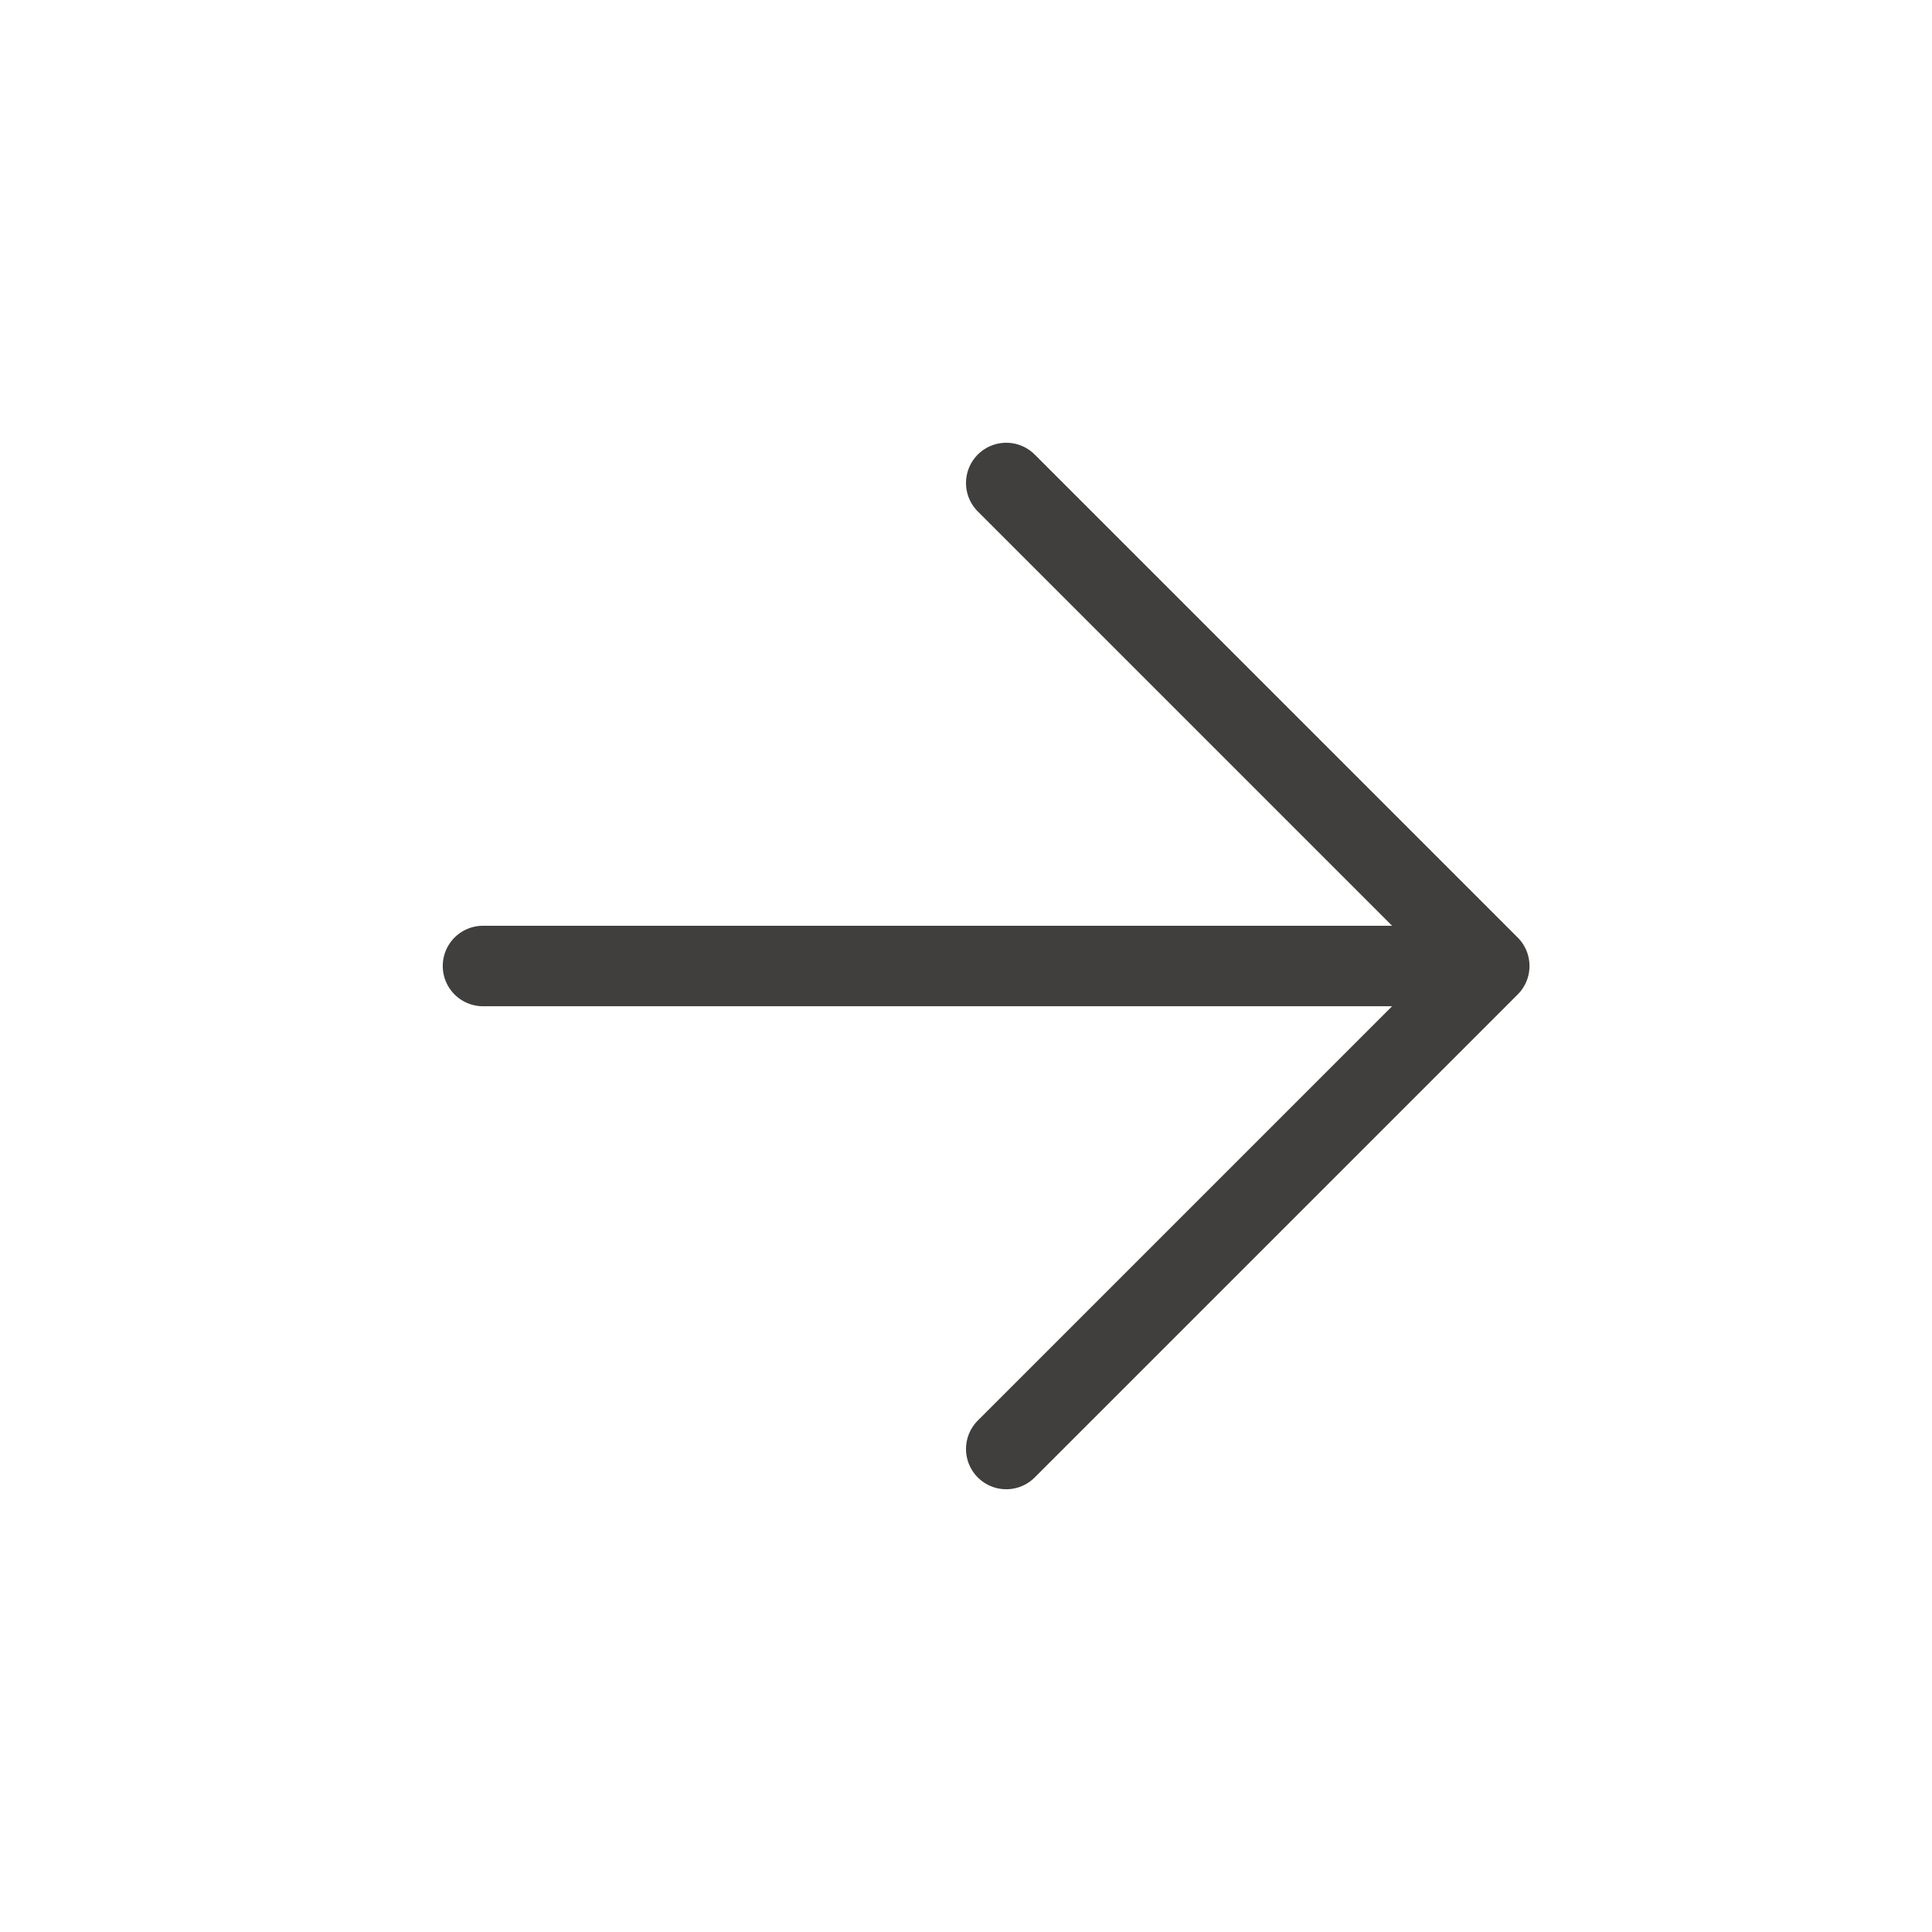
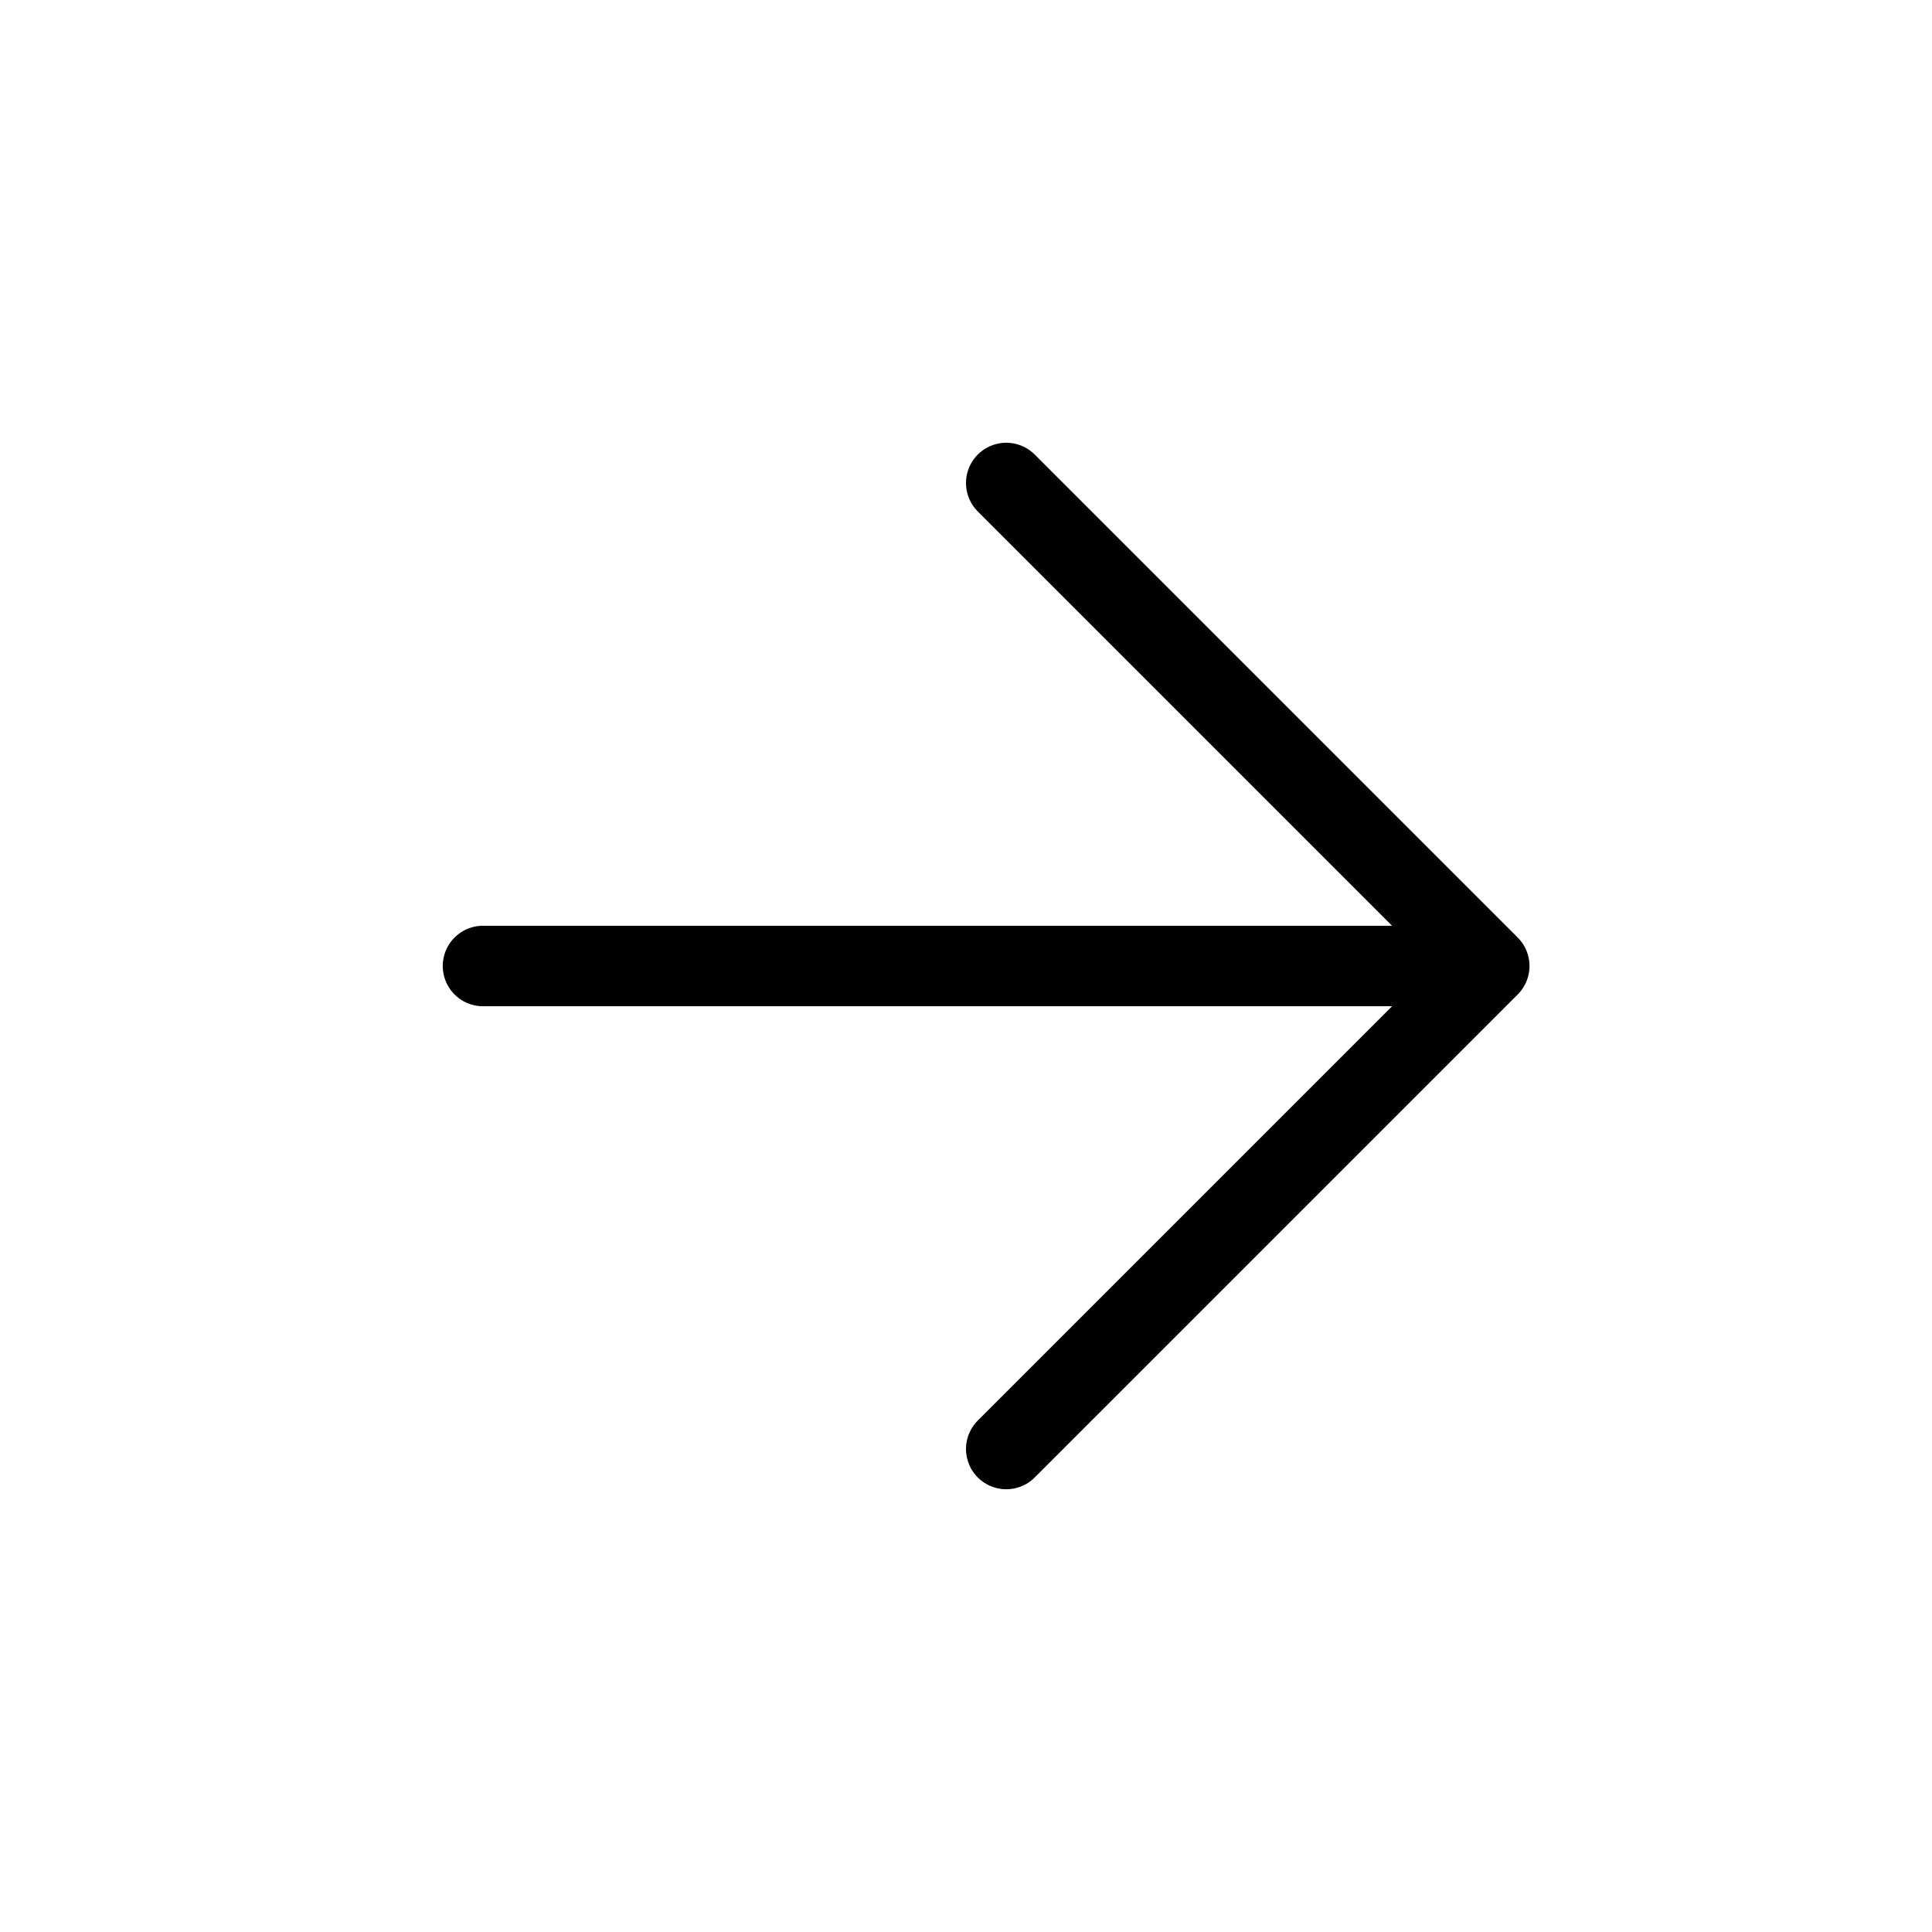
<svg xmlns="http://www.w3.org/2000/svg" width="24" height="24" viewBox="0 0 24 24" fill="none">
-   <path fill="none" d="M6 12H18.5M12.5 18L18.5 12L12.5 6" stroke="#403F3D" stroke-linecap="round" stroke-linejoin="round" />
+   <path fill="none" d="M6 12H18.5M12.5 18L18.5 12L12.5 6" stroke="currentColor" stroke-linecap="round" stroke-linejoin="round" />
</svg>
